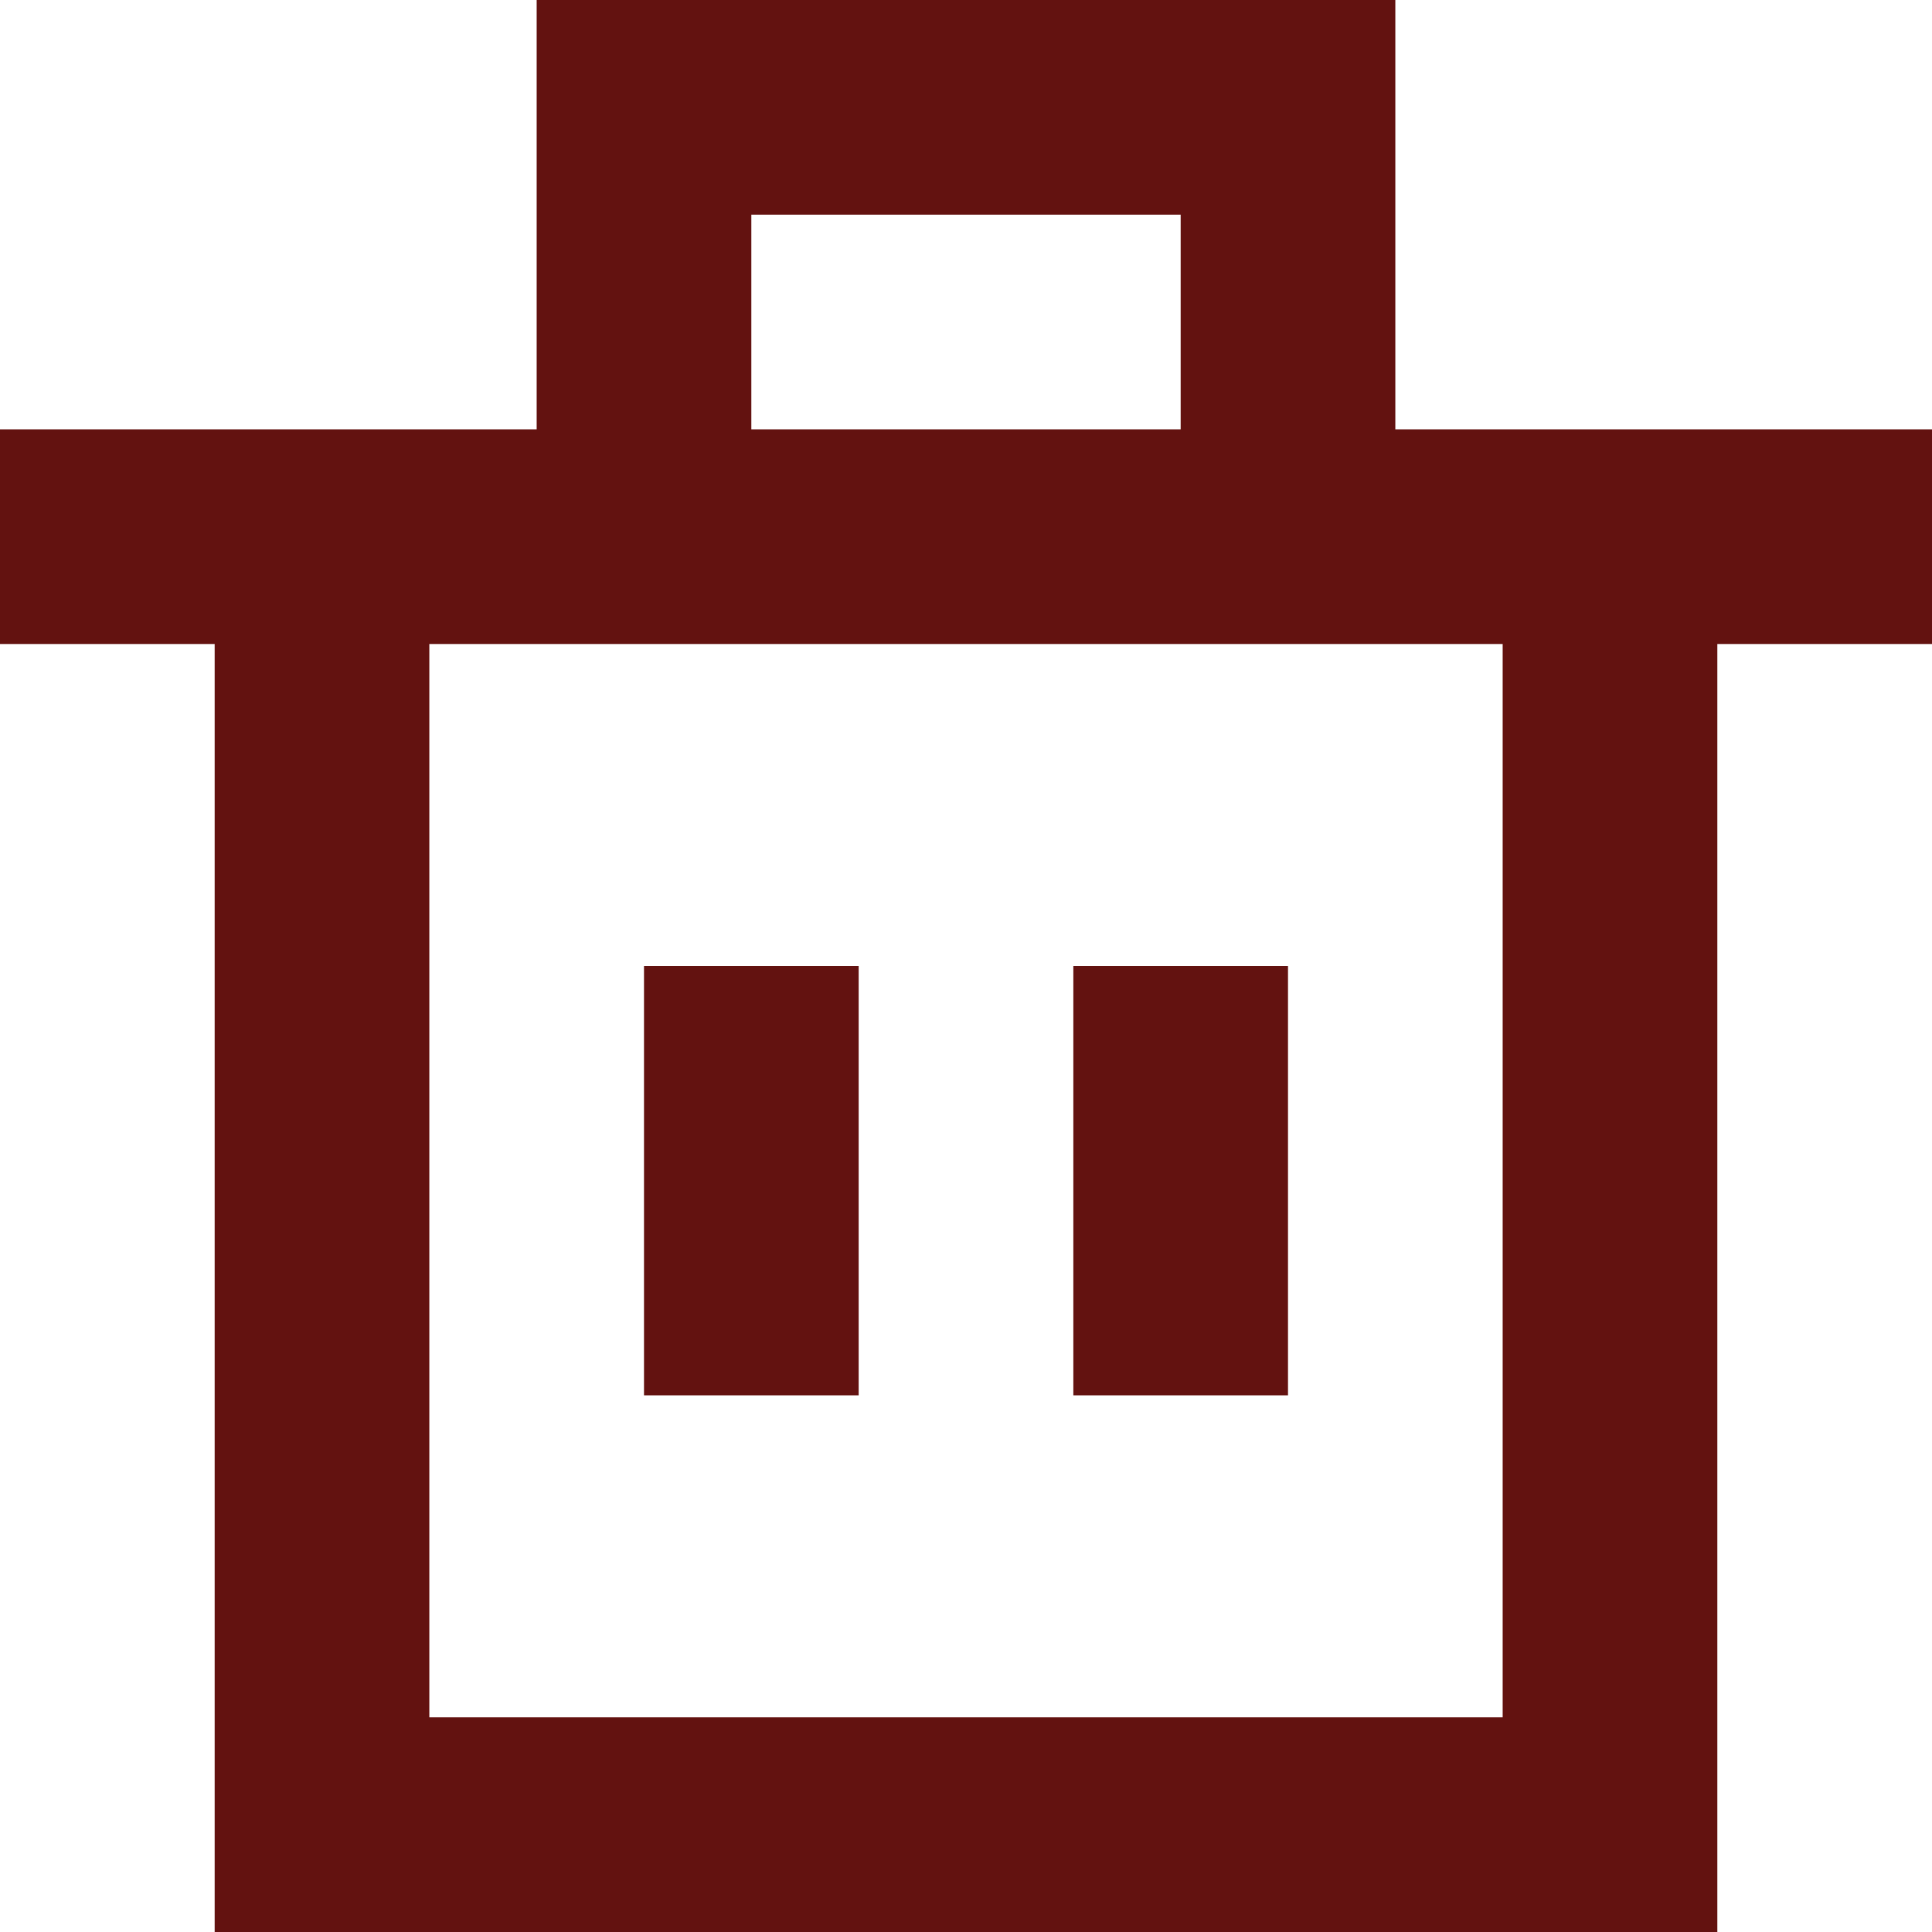
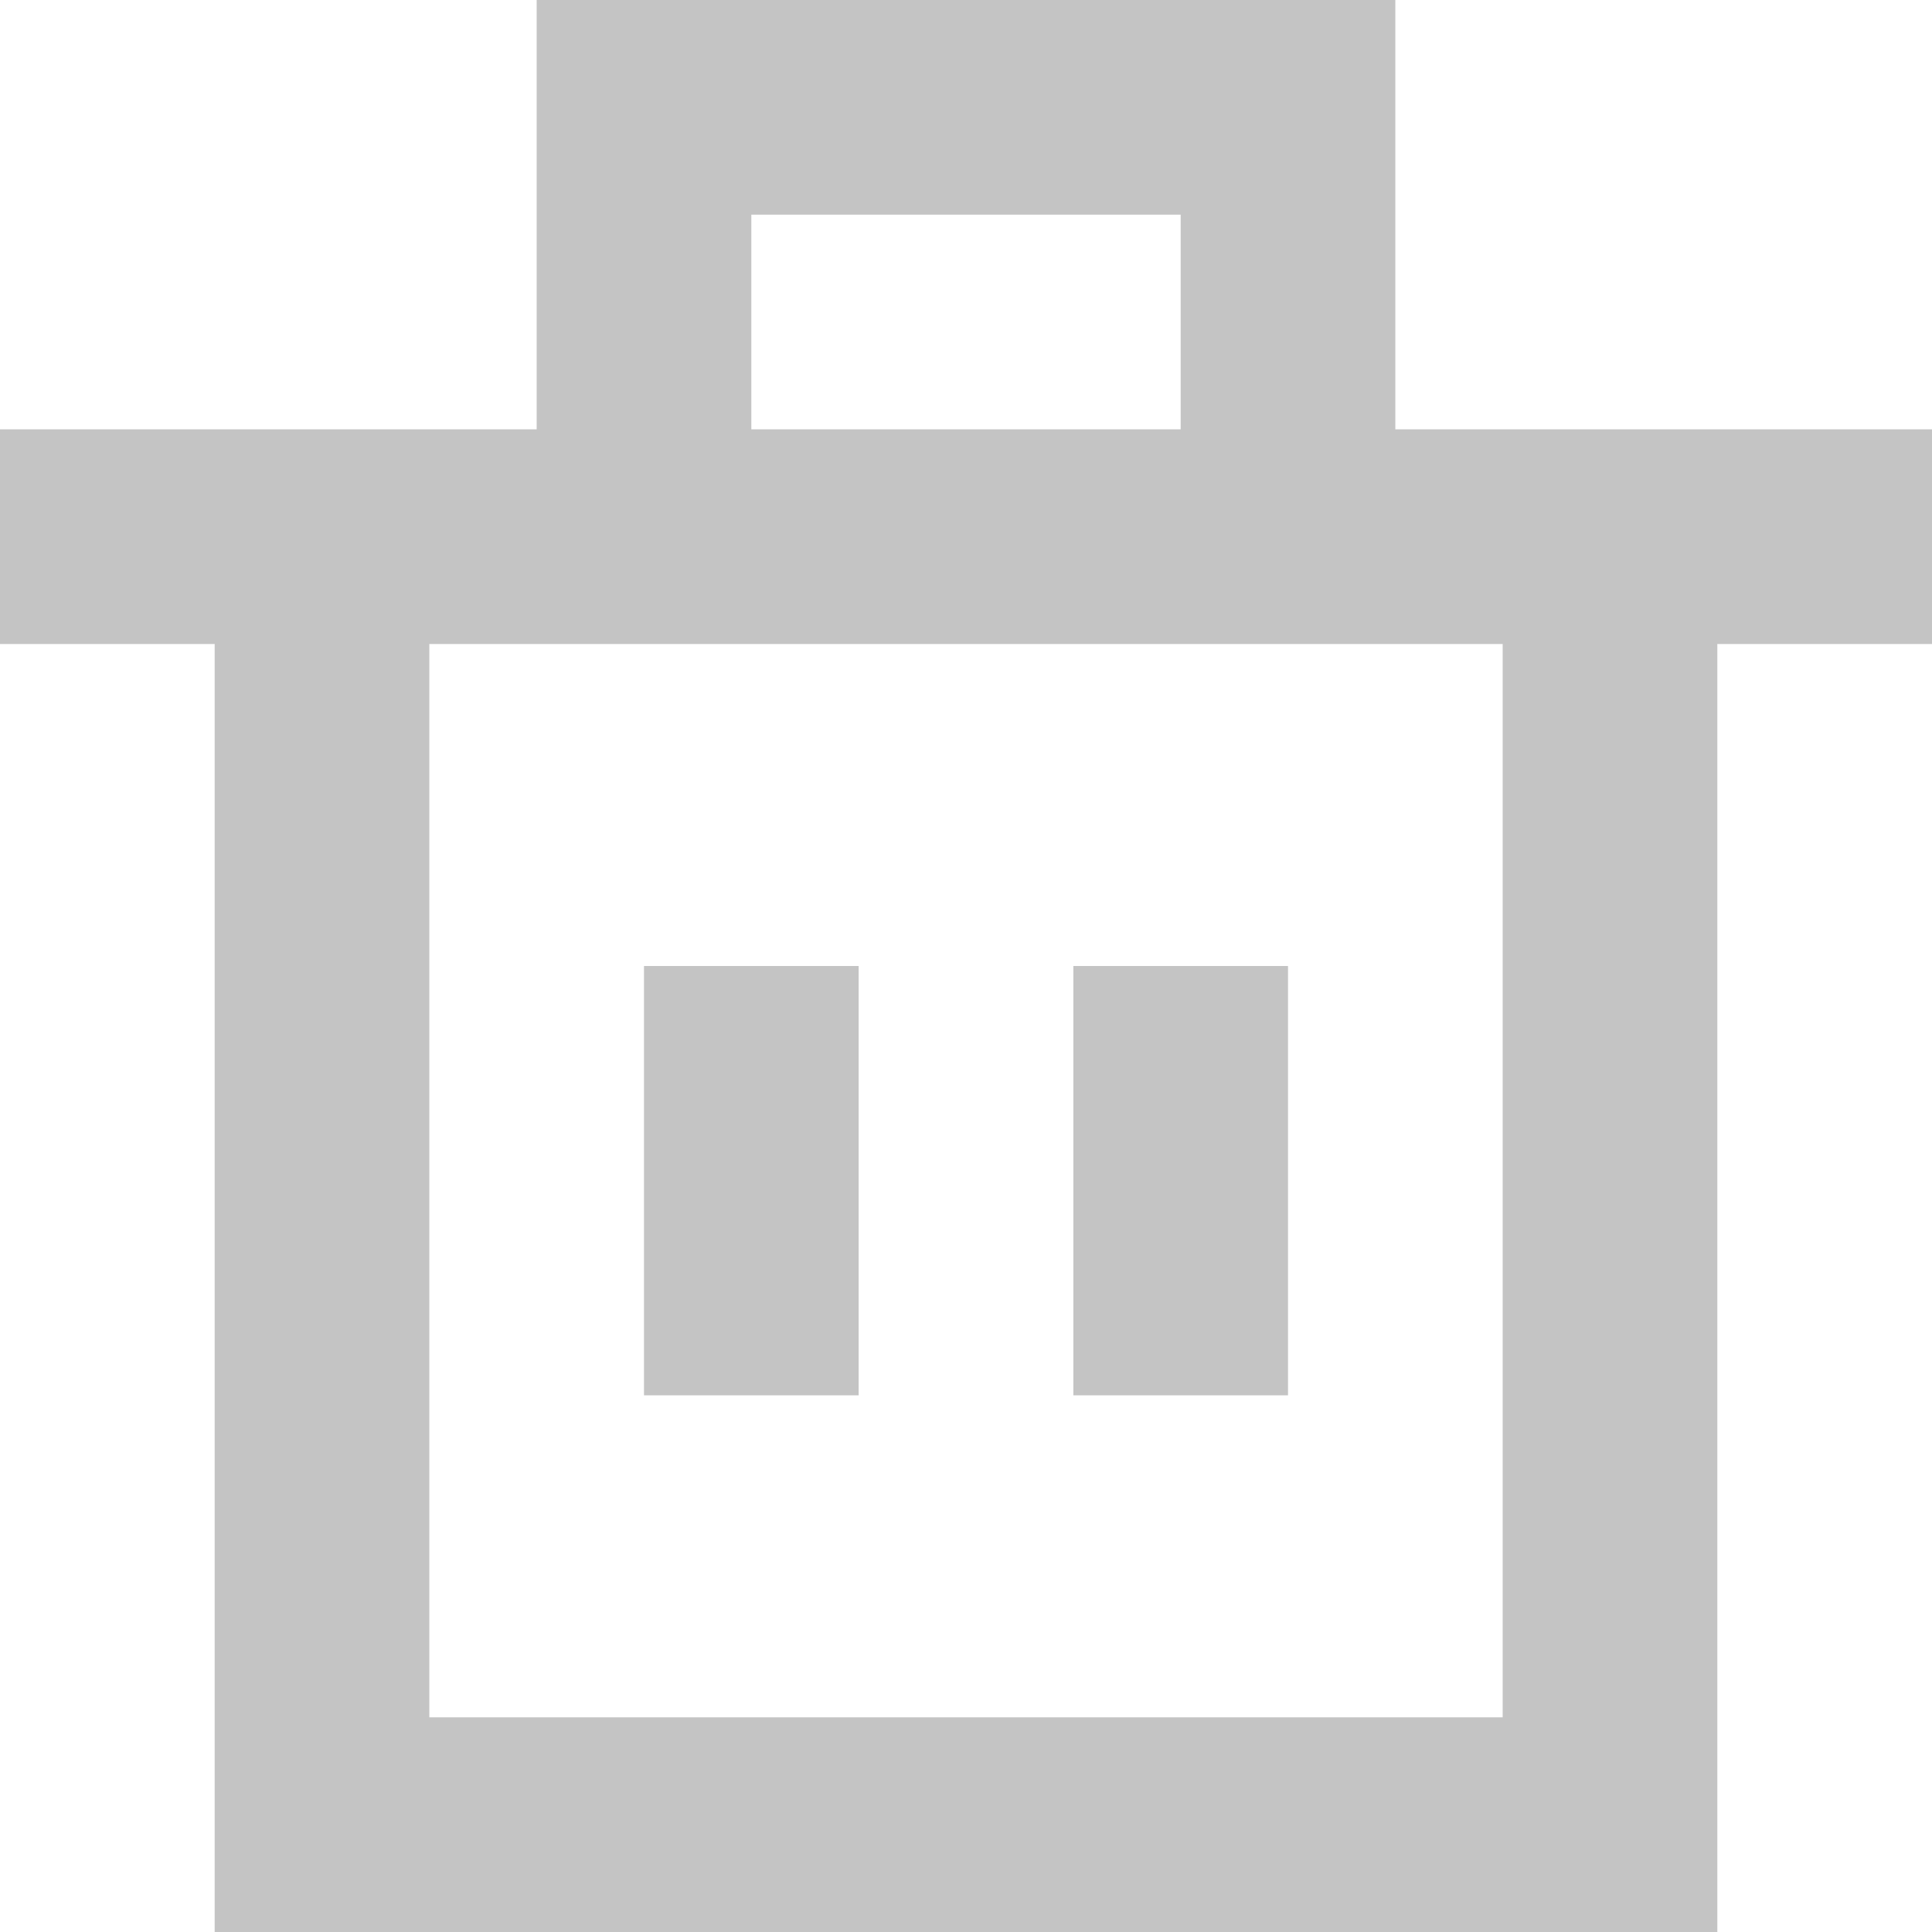
<svg xmlns="http://www.w3.org/2000/svg" height="18" width="18" viewBox="0 0 18 18">
-   <path fill="#631210" fill-rule="evenodd" d="m5 0v4h-5v2h2v12h14v-12h2v-2h-5v-4h-8m2 2h4v2h-4v-2m-3 4h10v10h-10v-10m6 7h2v-4h-2v4m-4 0h2v-4h-2v4" />
+   <path fill="#c4c4c4" fill-rule="evenodd" d="m5 0v4h-5v2h2v12h14v-12h2v-2h-5v-4h-8m2 2h4v2h-4v-2m-3 4h10v10h-10v-10m6 7h2v-4h-2v4m-4 0h2v-4h-2v4" />
</svg>
